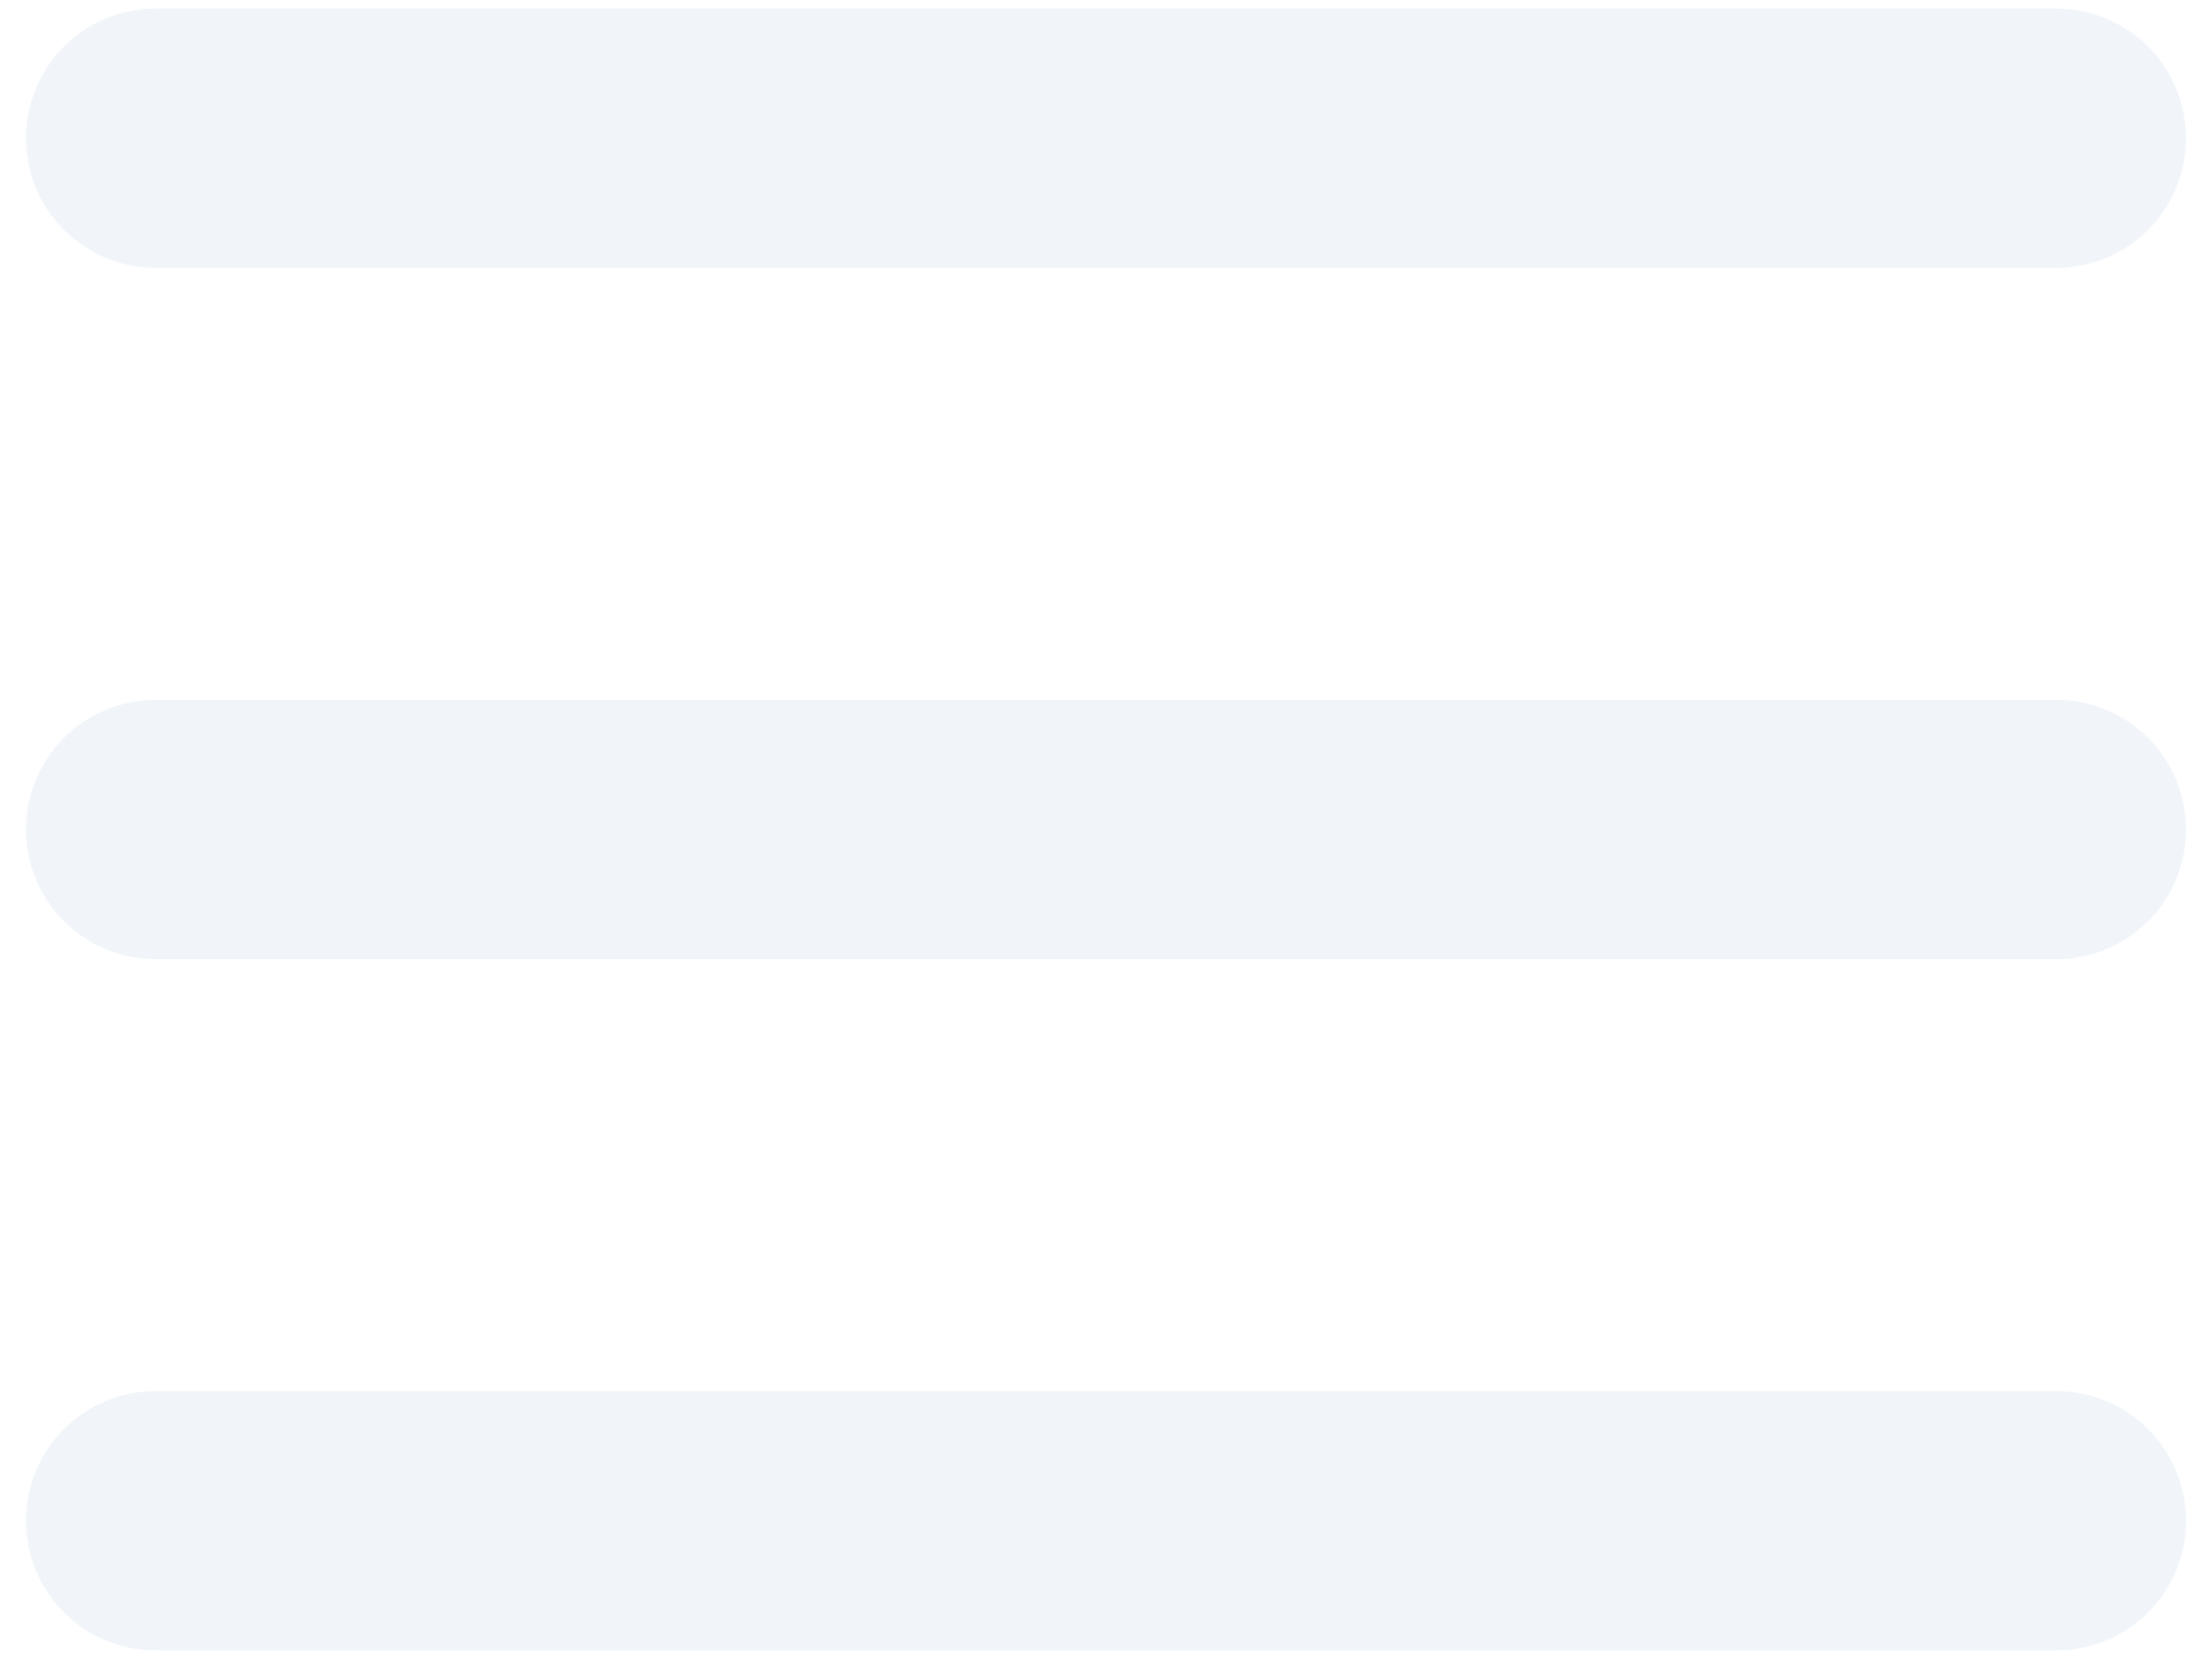
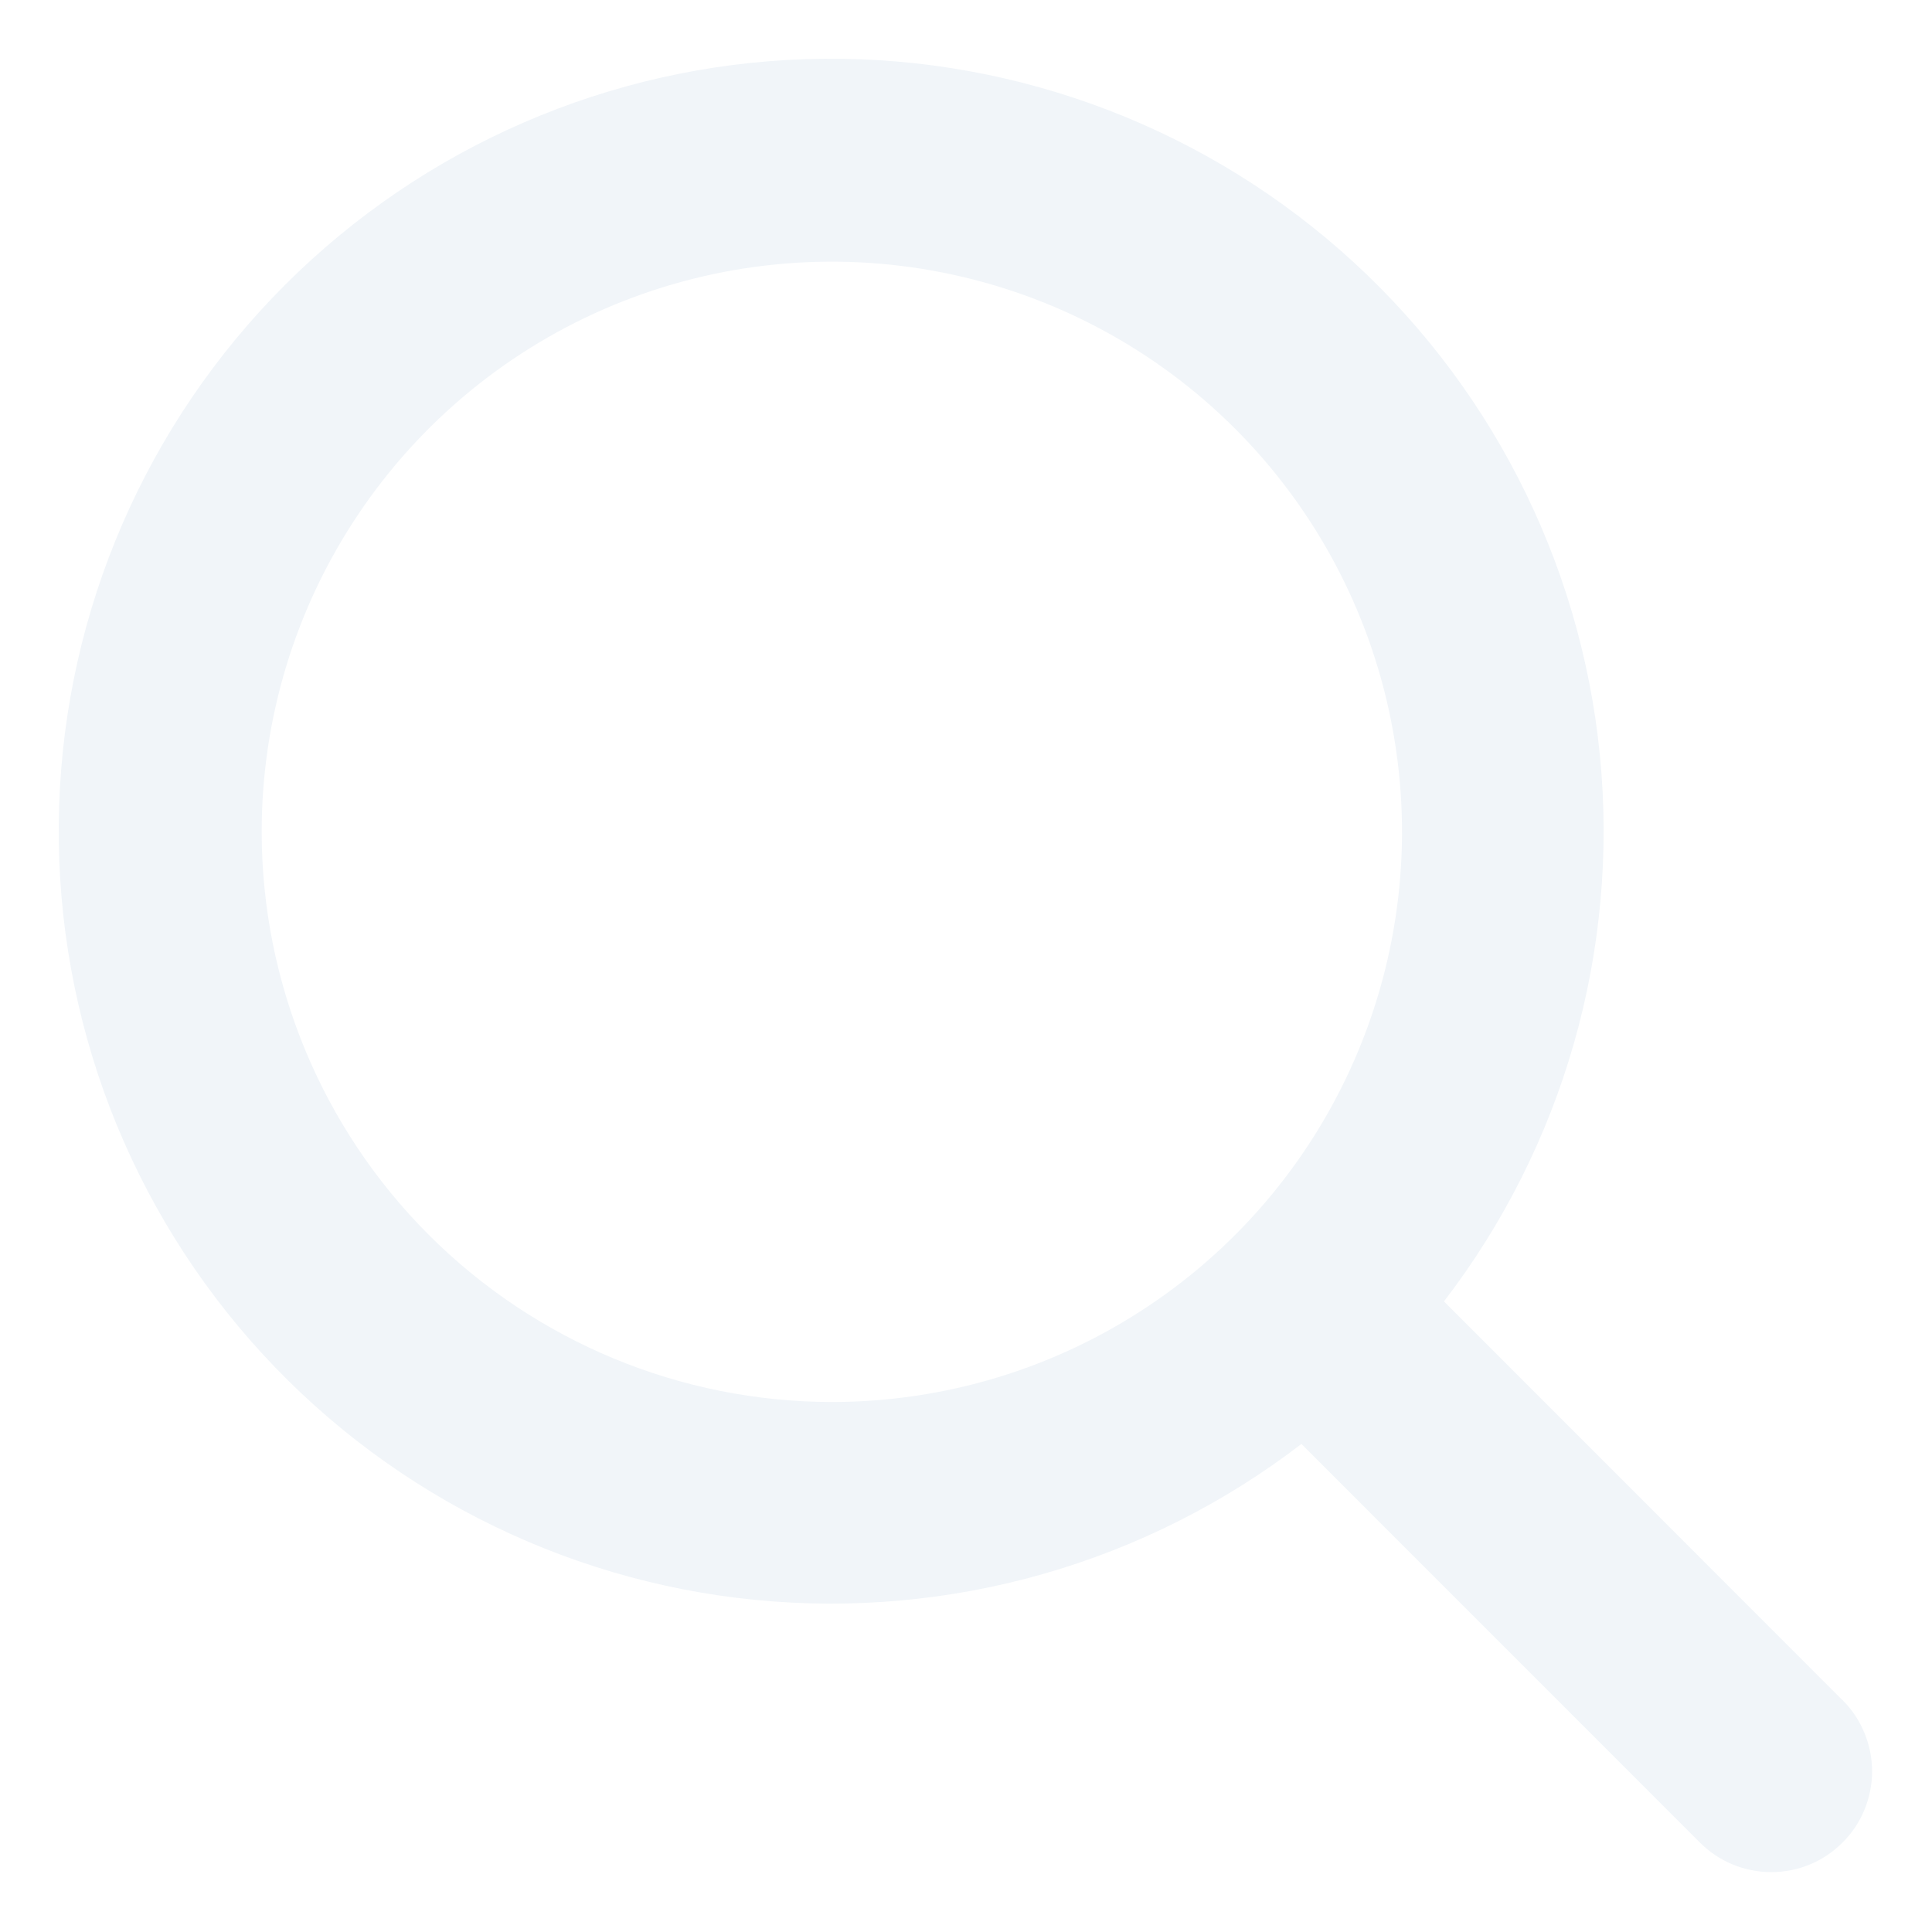
- <svg xmlns="http://www.w3.org/2000/svg" width="16" height="12" viewBox="0 0 16 12" fill="none">
-   <path d="M15.812 6C15.812 6.249 15.714 6.487 15.538 6.663C15.362 6.839 15.124 6.938 14.875 6.938H1.125C0.876 6.938 0.638 6.839 0.462 6.663C0.286 6.487 0.188 6.249 0.188 6C0.188 5.751 0.286 5.513 0.462 5.337C0.638 5.161 0.876 5.062 1.125 5.062H14.875C15.124 5.062 15.362 5.161 15.538 5.337C15.714 5.513 15.812 5.751 15.812 6ZM1.125 1.938H14.875C15.124 1.938 15.362 1.839 15.538 1.663C15.714 1.487 15.812 1.249 15.812 1C15.812 0.751 15.714 0.513 15.538 0.337C15.362 0.161 15.124 0.062 14.875 0.062H1.125C0.876 0.062 0.638 0.161 0.462 0.337C0.286 0.513 0.188 0.751 0.188 1C0.188 1.249 0.286 1.487 0.462 1.663C0.638 1.839 0.876 1.938 1.125 1.938ZM14.875 10.062H1.125C0.876 10.062 0.638 10.161 0.462 10.337C0.286 10.513 0.188 10.751 0.188 11C0.188 11.249 0.286 11.487 0.462 11.663C0.638 11.839 0.876 11.938 1.125 11.938H14.875C15.124 11.938 15.362 11.839 15.538 11.663C15.714 11.487 15.812 11.249 15.812 11C15.812 10.751 15.714 10.513 15.538 10.337C15.362 10.161 15.124 10.062 14.875 10.062Z" fill="#F1F5F9" />
+ <svg xmlns="http://www.w3.org/2000/svg" width="18" height="18" viewBox="0 0 18 18" fill="none">
+   <path d="M17.163 15.837L13.453 12.125C14.566 10.675 15.085 8.857 14.906 7.038C14.727 5.22 13.863 3.538 12.489 2.333C11.115 1.128 9.335 0.491 7.508 0.551C5.682 0.61 3.947 1.363 2.655 2.655C1.363 3.947 0.61 5.682 0.551 7.508C0.491 9.335 1.128 11.115 2.333 12.489C3.538 13.863 5.22 14.727 7.038 14.906C8.857 15.085 10.675 14.566 12.125 13.453L15.838 17.167C15.925 17.254 16.029 17.324 16.143 17.371C16.257 17.418 16.379 17.442 16.502 17.442C16.626 17.442 16.748 17.418 16.862 17.371C16.976 17.324 17.079 17.254 17.166 17.167C17.254 17.08 17.323 16.977 17.37 16.863C17.417 16.749 17.442 16.627 17.442 16.503C17.442 16.38 17.417 16.258 17.37 16.144C17.323 16.03 17.254 15.926 17.166 15.839L17.163 15.837ZM2.438 7.75C2.438 6.699 2.749 5.672 3.333 4.799C3.917 3.925 4.746 3.244 5.717 2.842C6.688 2.44 7.756 2.335 8.786 2.54C9.817 2.745 10.764 3.251 11.507 3.994C12.249 4.736 12.755 5.683 12.96 6.714C13.165 7.744 13.06 8.812 12.658 9.783C12.256 10.754 11.575 11.584 10.701 12.167C9.828 12.751 8.801 13.062 7.75 13.062C6.341 13.061 4.991 12.501 3.995 11.505C2.999 10.509 2.439 9.159 2.438 7.75Z" fill="#F1F5F9" />
</svg>
